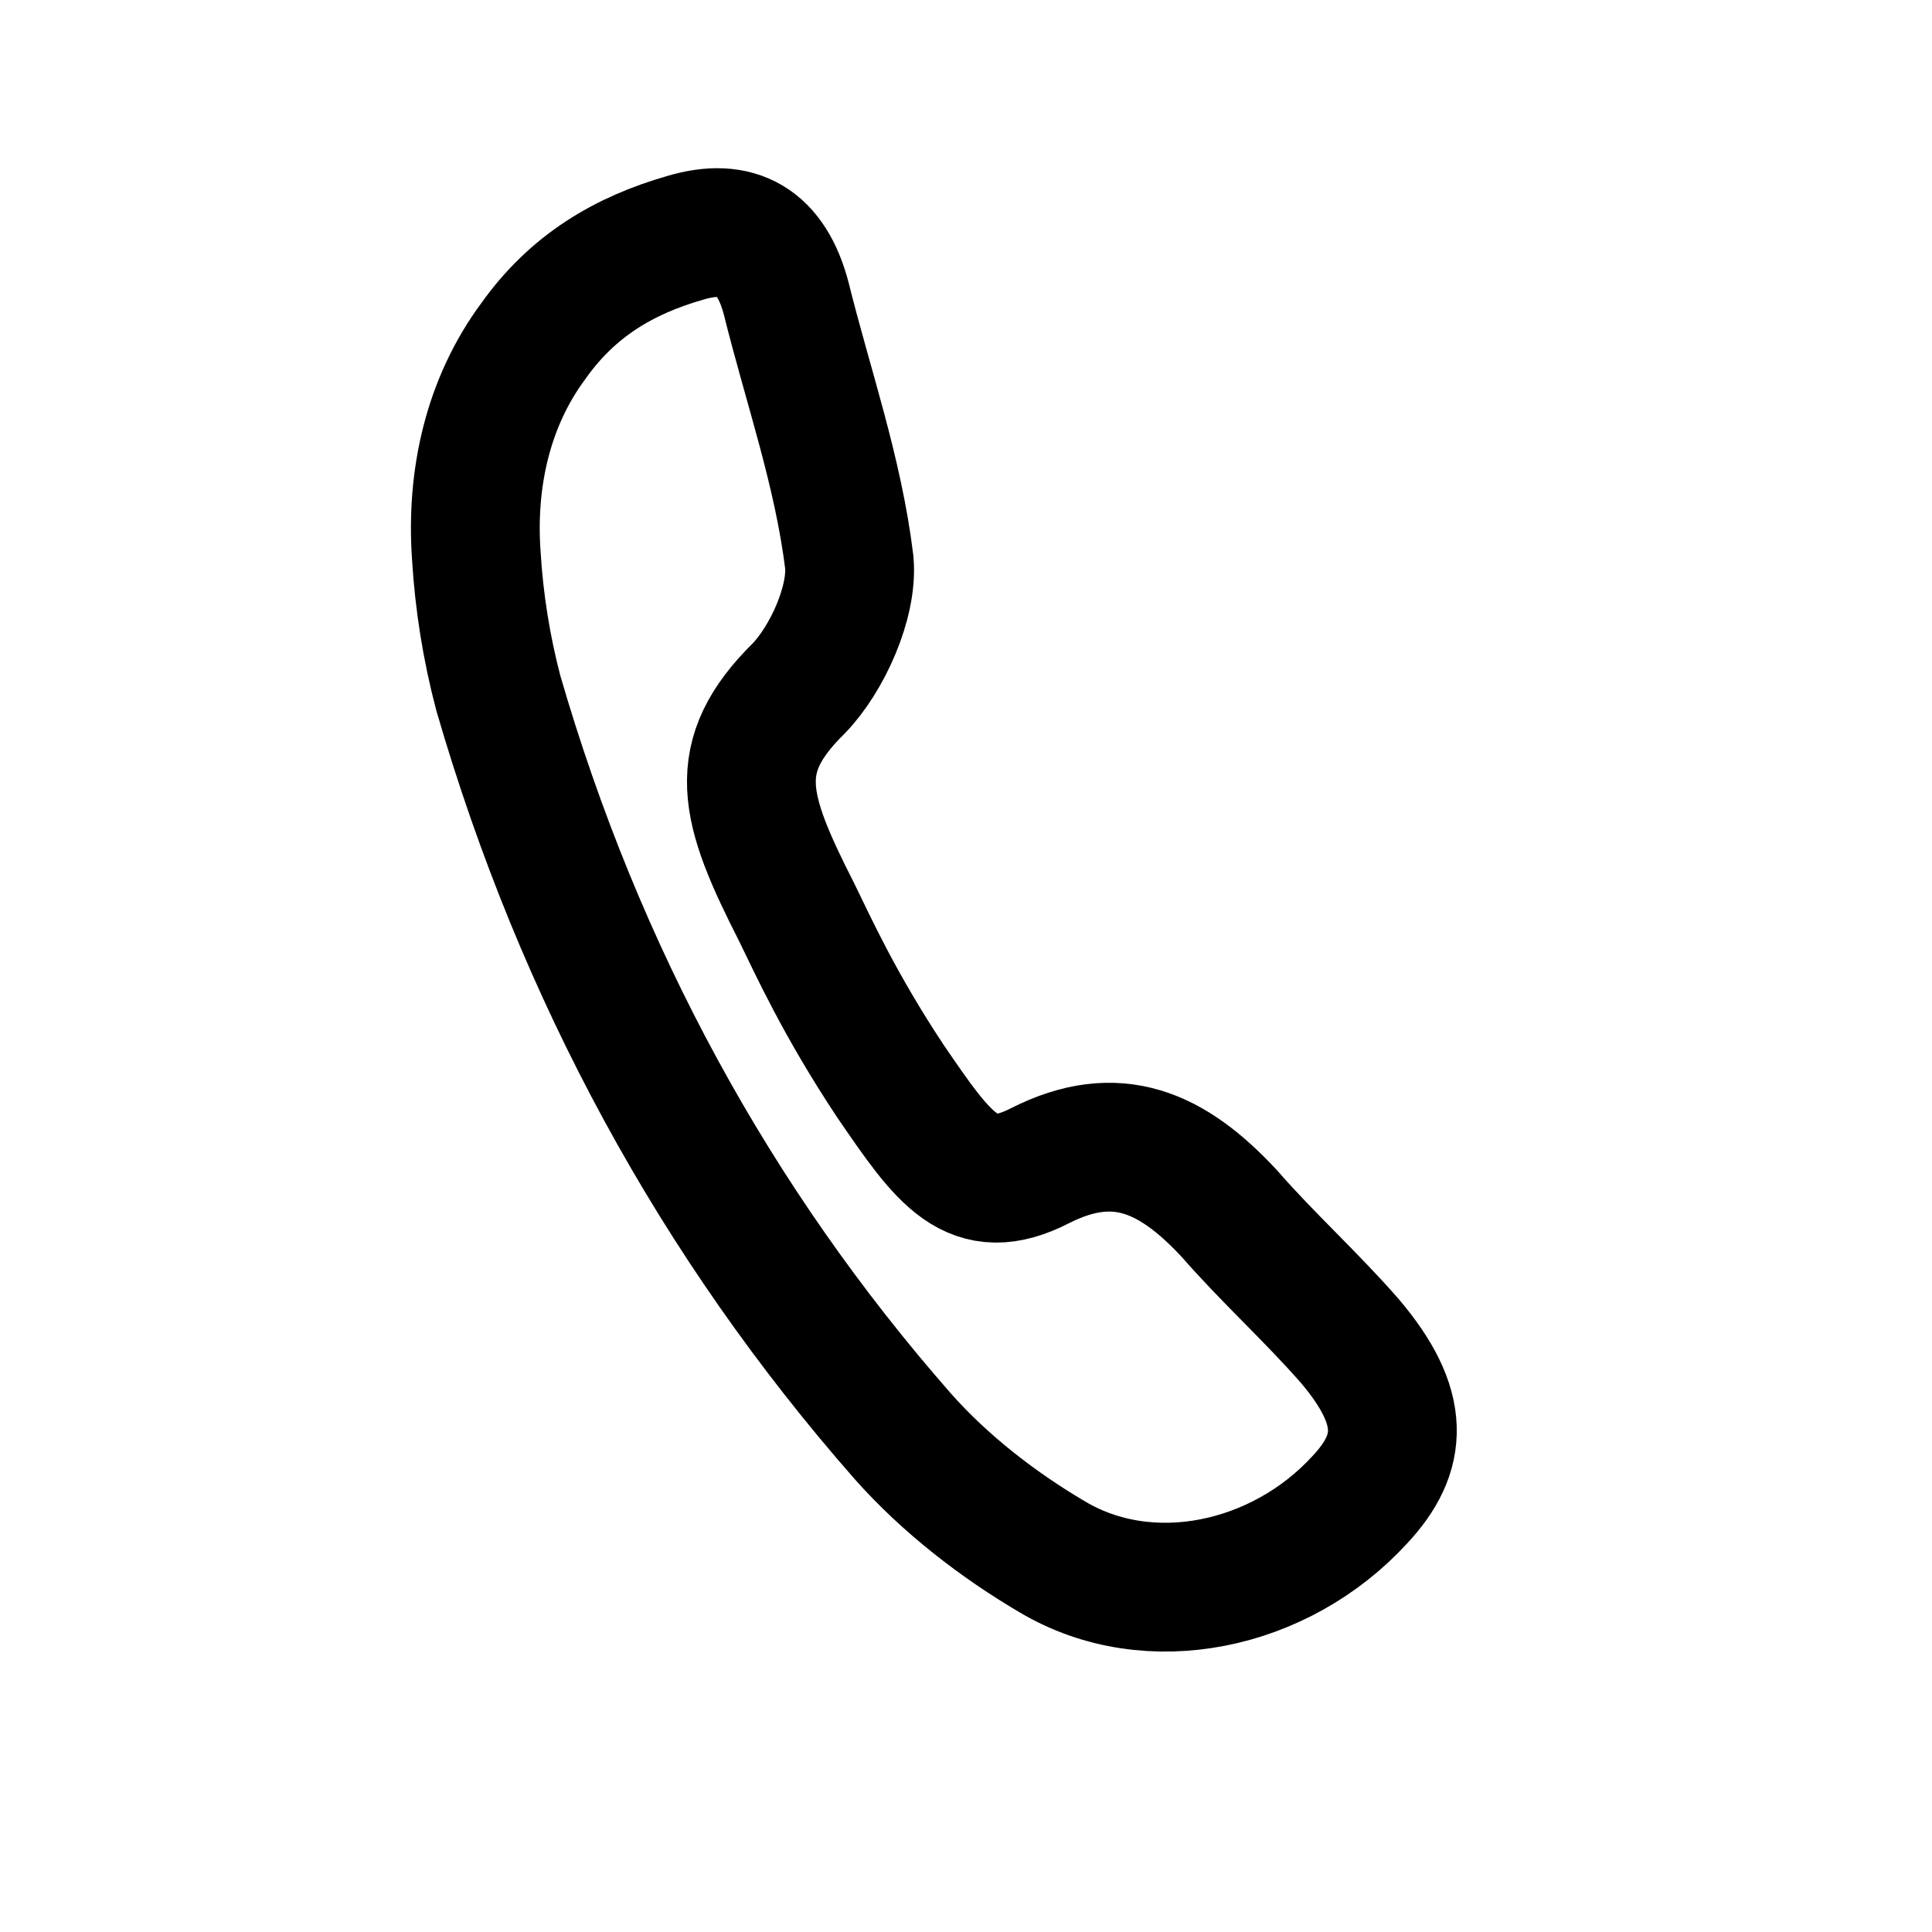
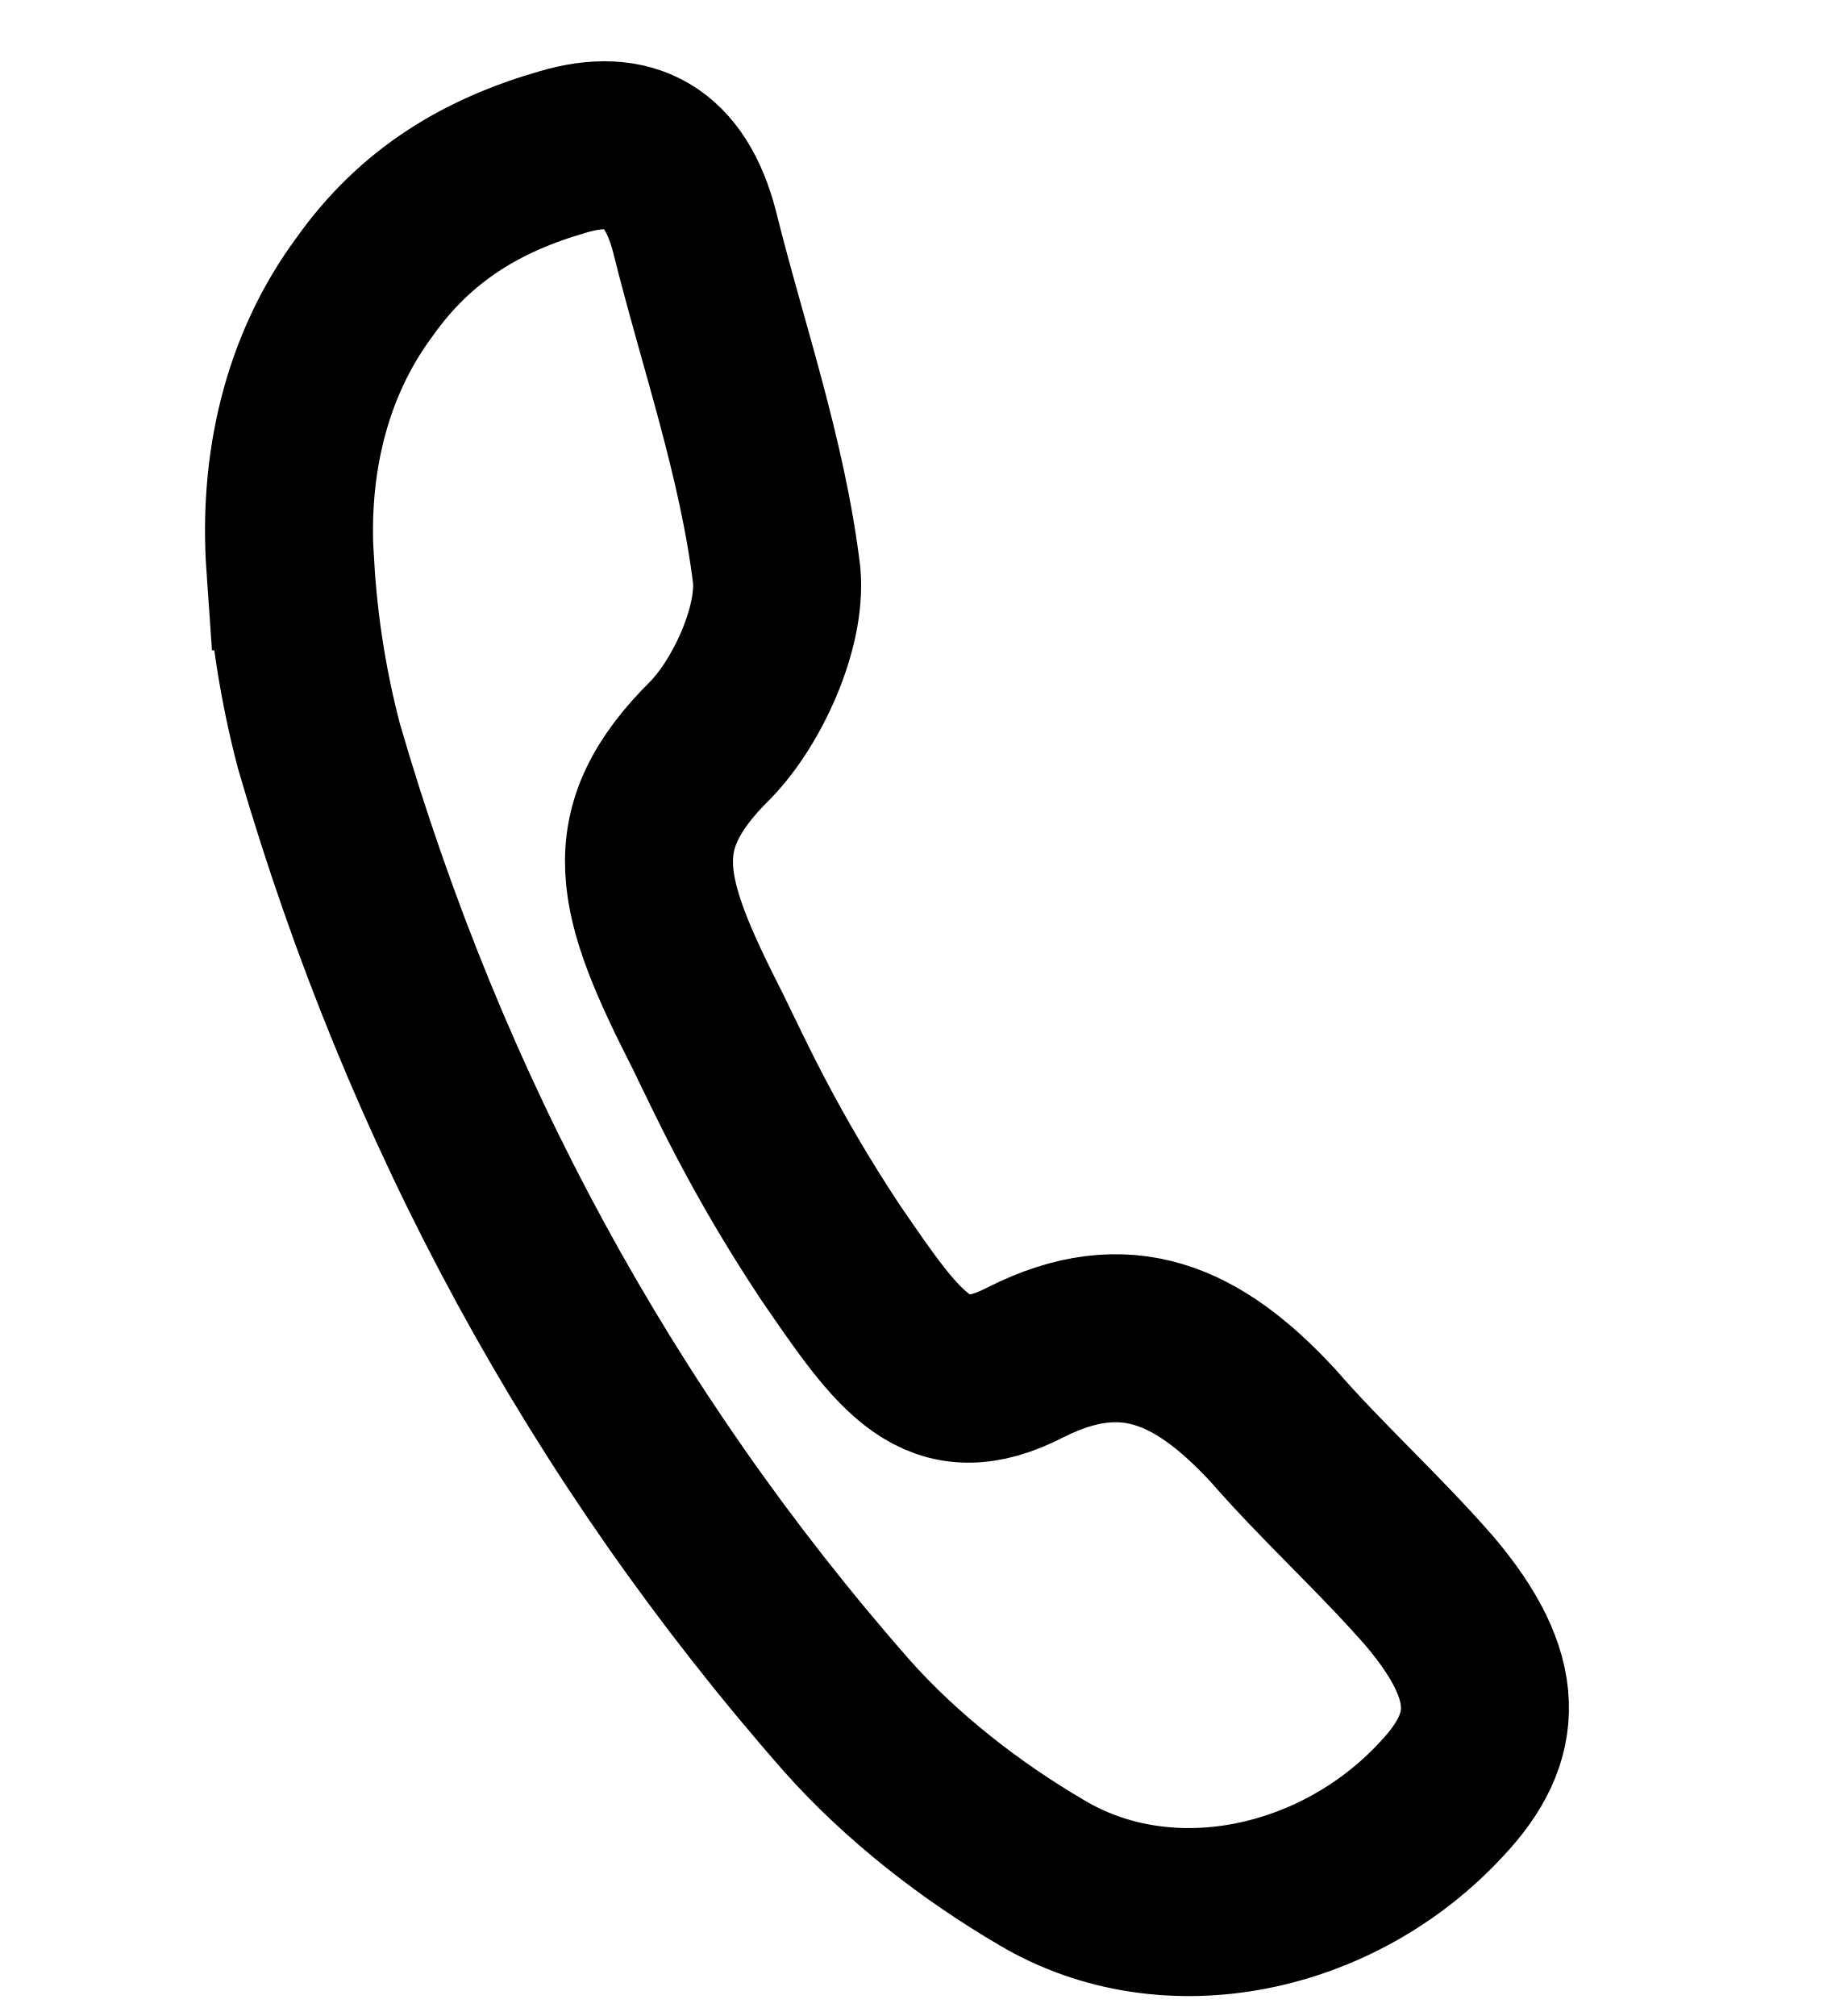
- <svg xmlns="http://www.w3.org/2000/svg" width="30" height="30" fill="none">
-   <path d="M7.396 8.624c-.084-1.198.182-2.378.885-3.327.61-.86 1.404-1.33 2.362-1.605.806-.24 1.334.054 1.567.95.332 1.34.806 2.68.978 4.092.055.62-.347 1.5-.782 1.952-1.09 1.073-.863 1.854-.036 3.478.257.524.664 1.43 1.459 2.628.827 1.207 1.265 1.855 2.328 1.305 1.18-.594 2.041-.212 2.932.747.604.693 1.268 1.288 1.872 1.98.873 1.03.834 1.74.151 2.467-1.229 1.34-3.258 1.783-4.768.886-.833-.489-1.664-1.128-2.325-1.874-2.914-3.32-5.016-7.182-6.281-11.54a10.989 10.989 0 01-.342-2.139z" stroke="currentColor" stroke-width="2" stroke-miterlimit="10" />
+ <svg xmlns="http://www.w3.org/2000/svg" width="22" height="24" fill="none">
+   <path d="M3.456 6.742c-.084-1.198.181-2.378.885-3.327.61-.861 1.404-1.331 2.361-1.606.807-.239 1.335.054 1.568.95.332 1.34.806 2.681.978 4.092.055.622-.347 1.5-.782 1.952-1.09 1.074-.864 1.855-.036 3.479.257.524.664 1.43 1.458 2.628.828 1.207 1.266 1.855 2.329 1.305 1.18-.594 2.041-.212 2.932.747.604.693 1.268 1.288 1.872 1.98.873 1.03.834 1.74.151 2.467-1.229 1.34-3.258 1.782-4.768.885-.834-.488-1.664-1.128-2.325-1.873-2.914-3.32-5.016-7.182-6.282-11.54a10.989 10.989 0 01-.34-2.139z" stroke="currentColor" stroke-width="2" stroke-miterlimit="10" />
</svg>
